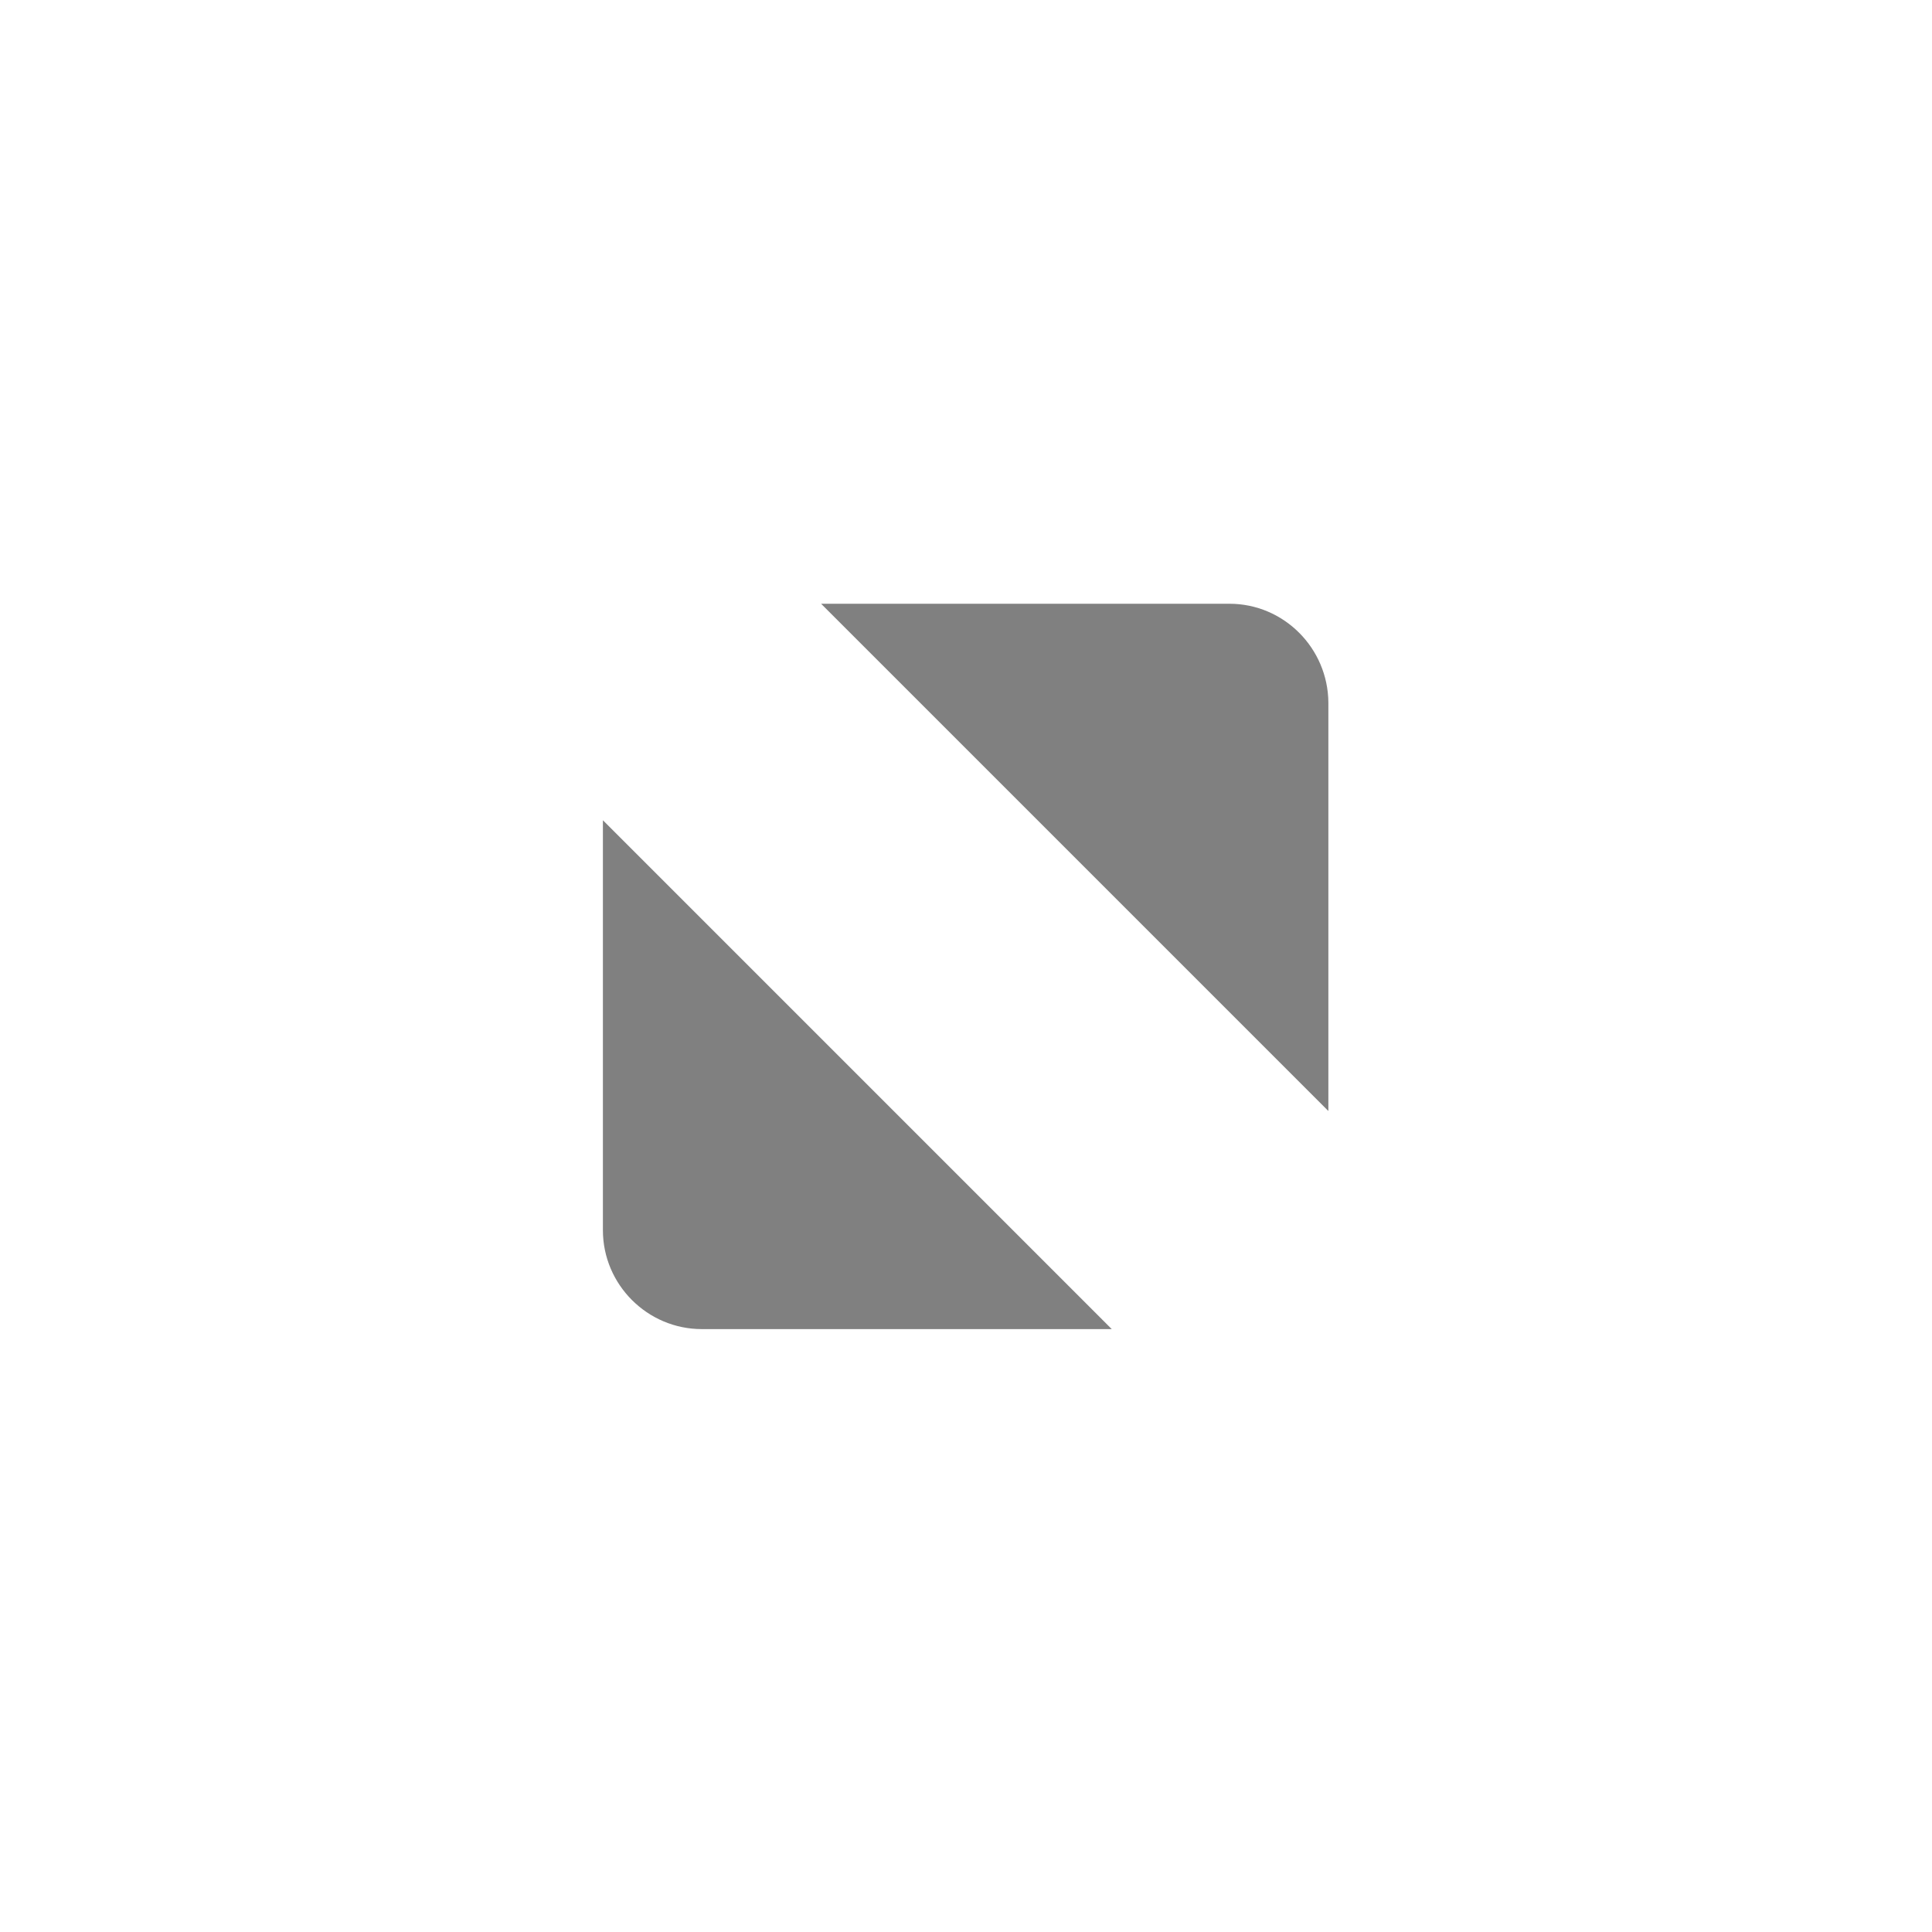
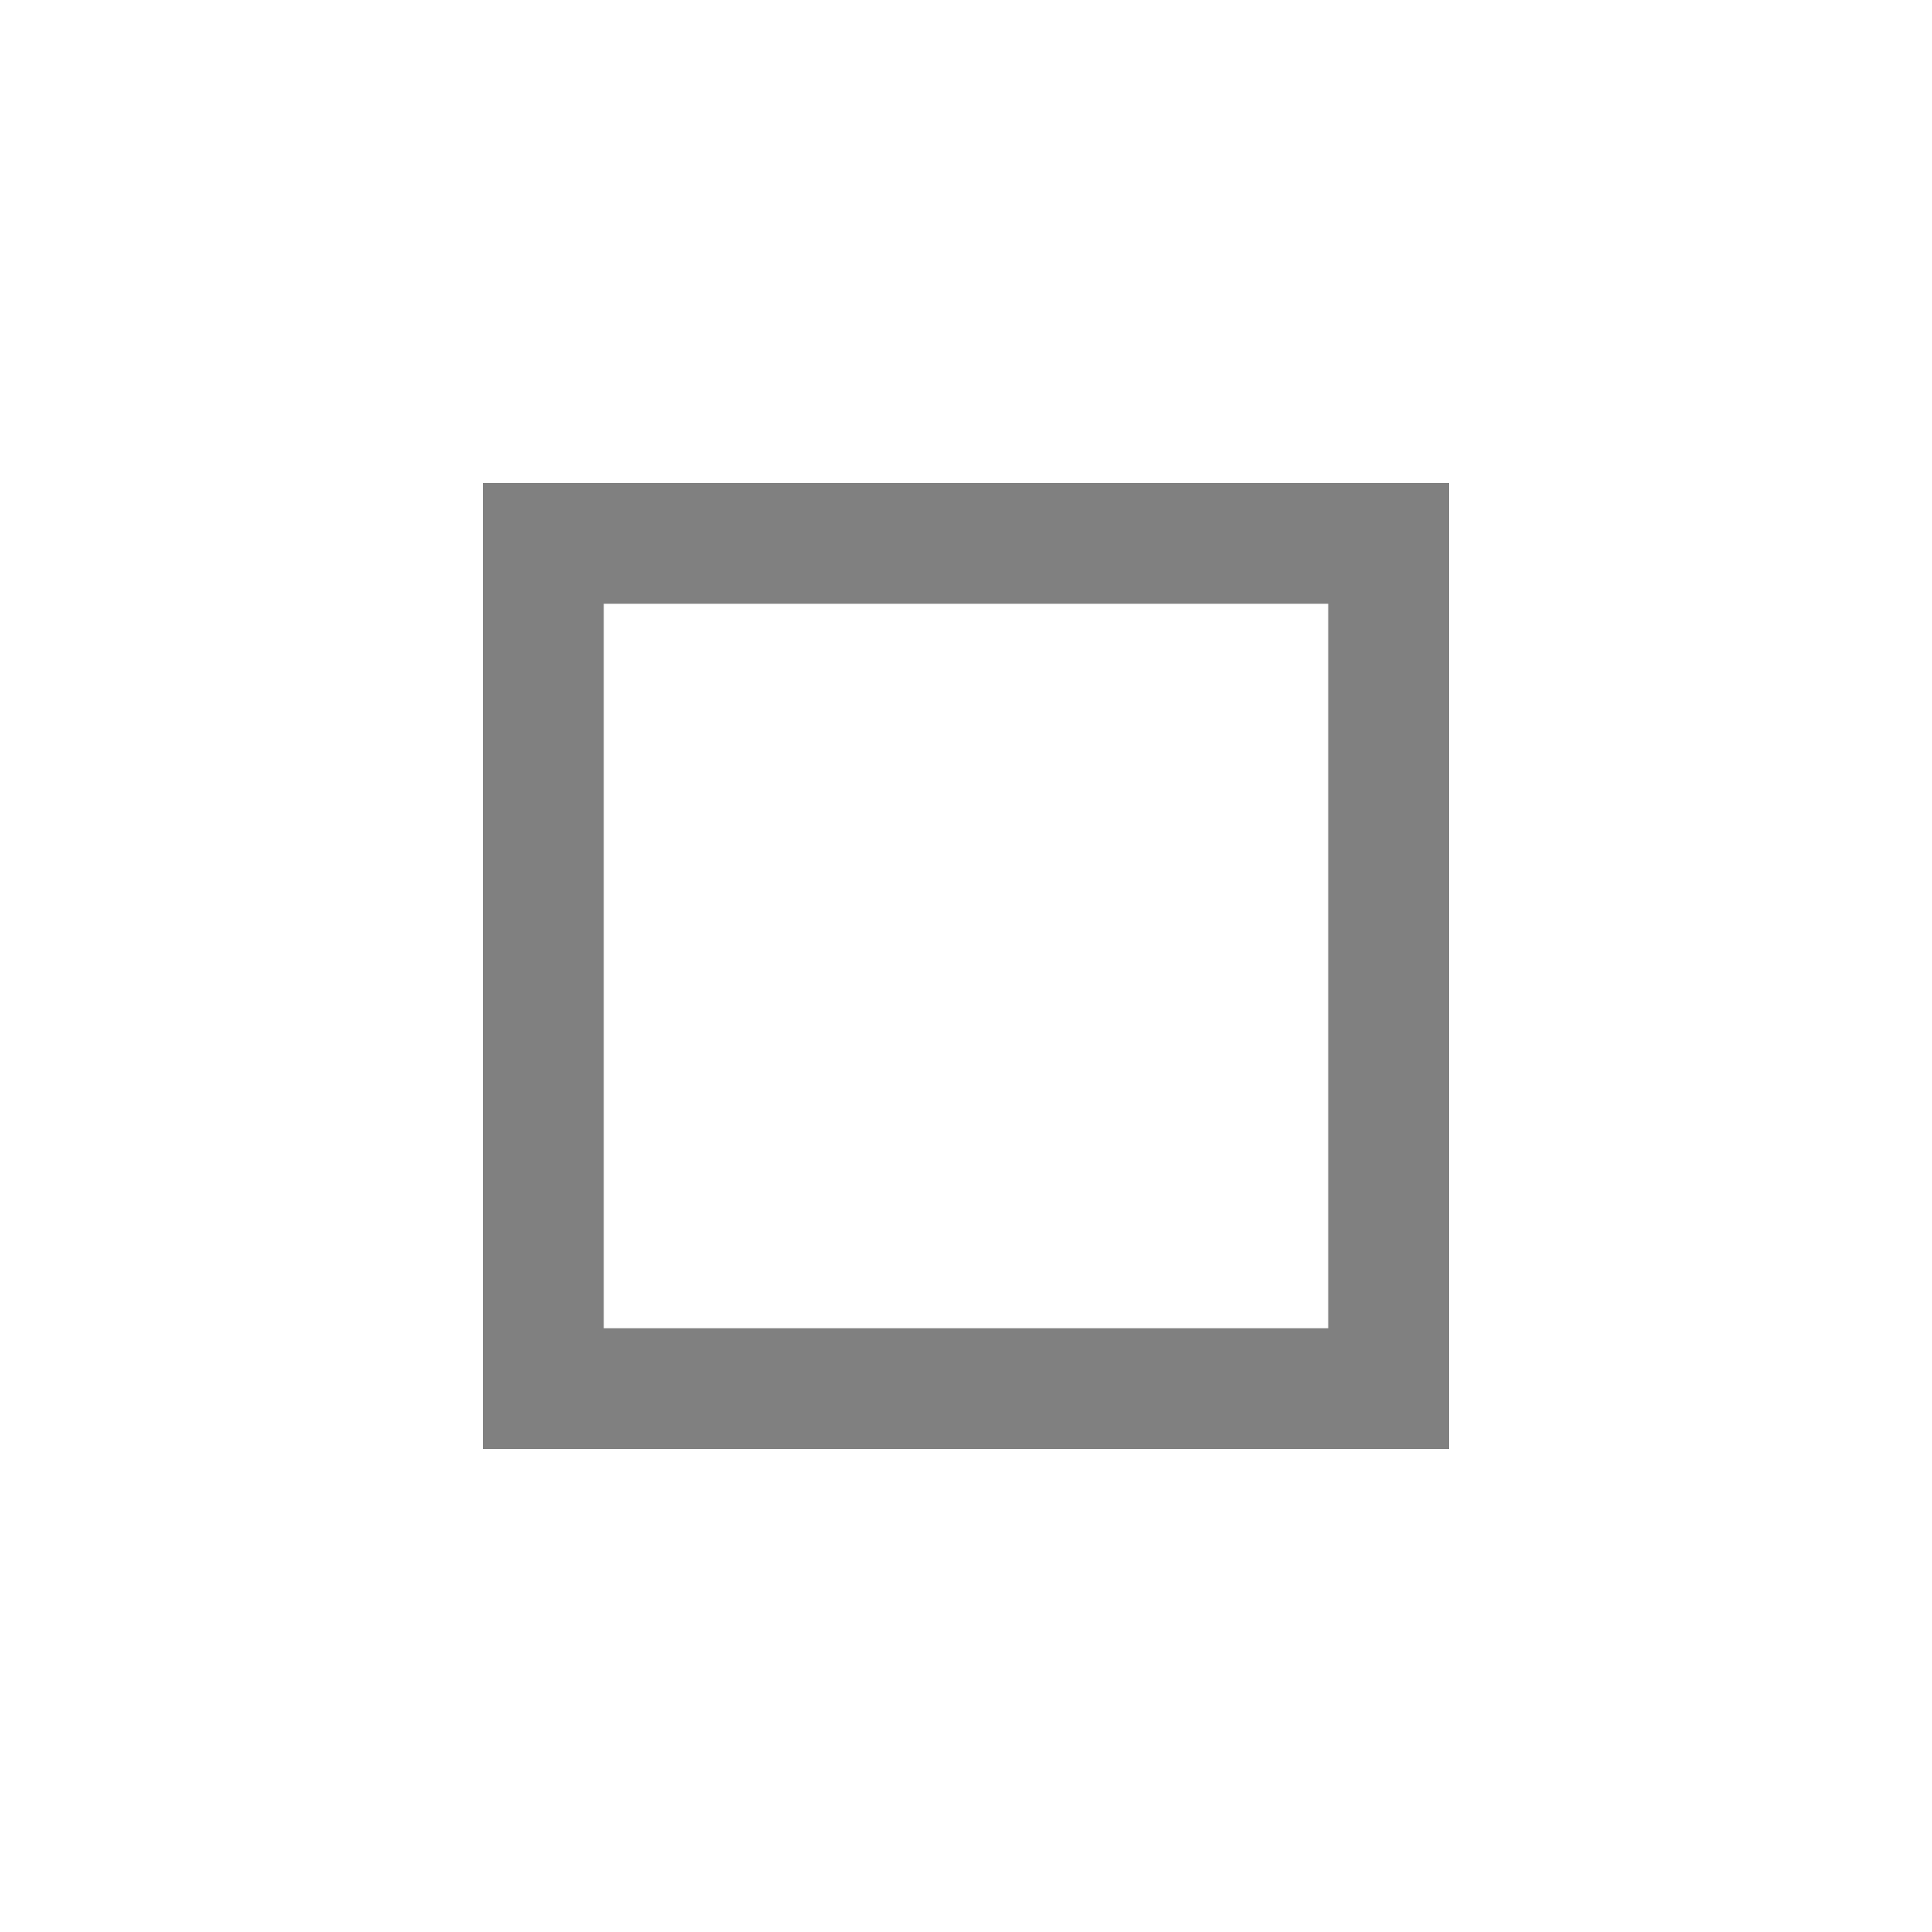
- <svg xmlns="http://www.w3.org/2000/svg" enable-background="new 0 0 32 32" height="16" id="Layer_1" version="1.1" viewBox="0 0 16 16" width="16" xml:space="preserve">
-   <defs id="defs24" />
-   <g style="display:inline" id="titlebutton-max" transform="translate(-616,185.6378)">
-     <g id="g7146" style="display:inline;opacity:1" transform="translate(-781,-432.6378)">
-       <g transform="translate(-29,0)" style="display:inline;opacity:1" id="g4490-2-96">
-         <g id="g4092-0-6-83" style="display:inline" transform="translate(58,0)" />
-       </g>
-       <path id="path4293-5-95" style="display:inline;opacity:1;fill:#808080;fill-opacity:1;fill-rule:evenodd;stroke:none" d="m 1403.8,252 3.382,0 c 0.45,0 0.816,0.368 0.819,0.819 l 0,3.382 z m 2.407,6.007 -3.395,0 c -0.45,0 -0.819,-0.368 -0.819,-0.819 l 0,-3.395 4.214,4.214" />
-     </g>
-     <rect y="-185.638" x="616" height="16" width="16" id="rect17883-29" style="display:inline;opacity:1;fill:none;fill-opacity:1;stroke:none;stroke-width:1;stroke-linecap:butt;stroke-linejoin:miter;stroke-miterlimit:4;stroke-dasharray:none;stroke-dashoffset:0;stroke-opacity:0" />
-   </g>
+ <svg xmlns="http://www.w3.org/2000/svg" height="16" width="16" version="1.1" id="svg4">
+   <defs id="defs8" />
+   <path d="M4 4v8h8V4zm1 1h6v6H5z" style="line-height:normal;font-variant-ligatures:normal;font-variant-position:normal;font-variant-caps:normal;font-variant-numeric:normal;font-variant-alternates:normal;font-feature-settings:normal;text-indent:0;text-align:start;text-decoration-line:none;text-decoration-style:solid;text-decoration-color:#000;text-transform:none;text-orientation:mixed;shape-padding:0;isolation:auto;mix-blend-mode:normal;fill:#808080;fill-opacity:1" font-weight="400" overflow="visible" id="path2" white-space="normal" font-family="sans-serif" fill="gray" color="#000" />
</svg>
